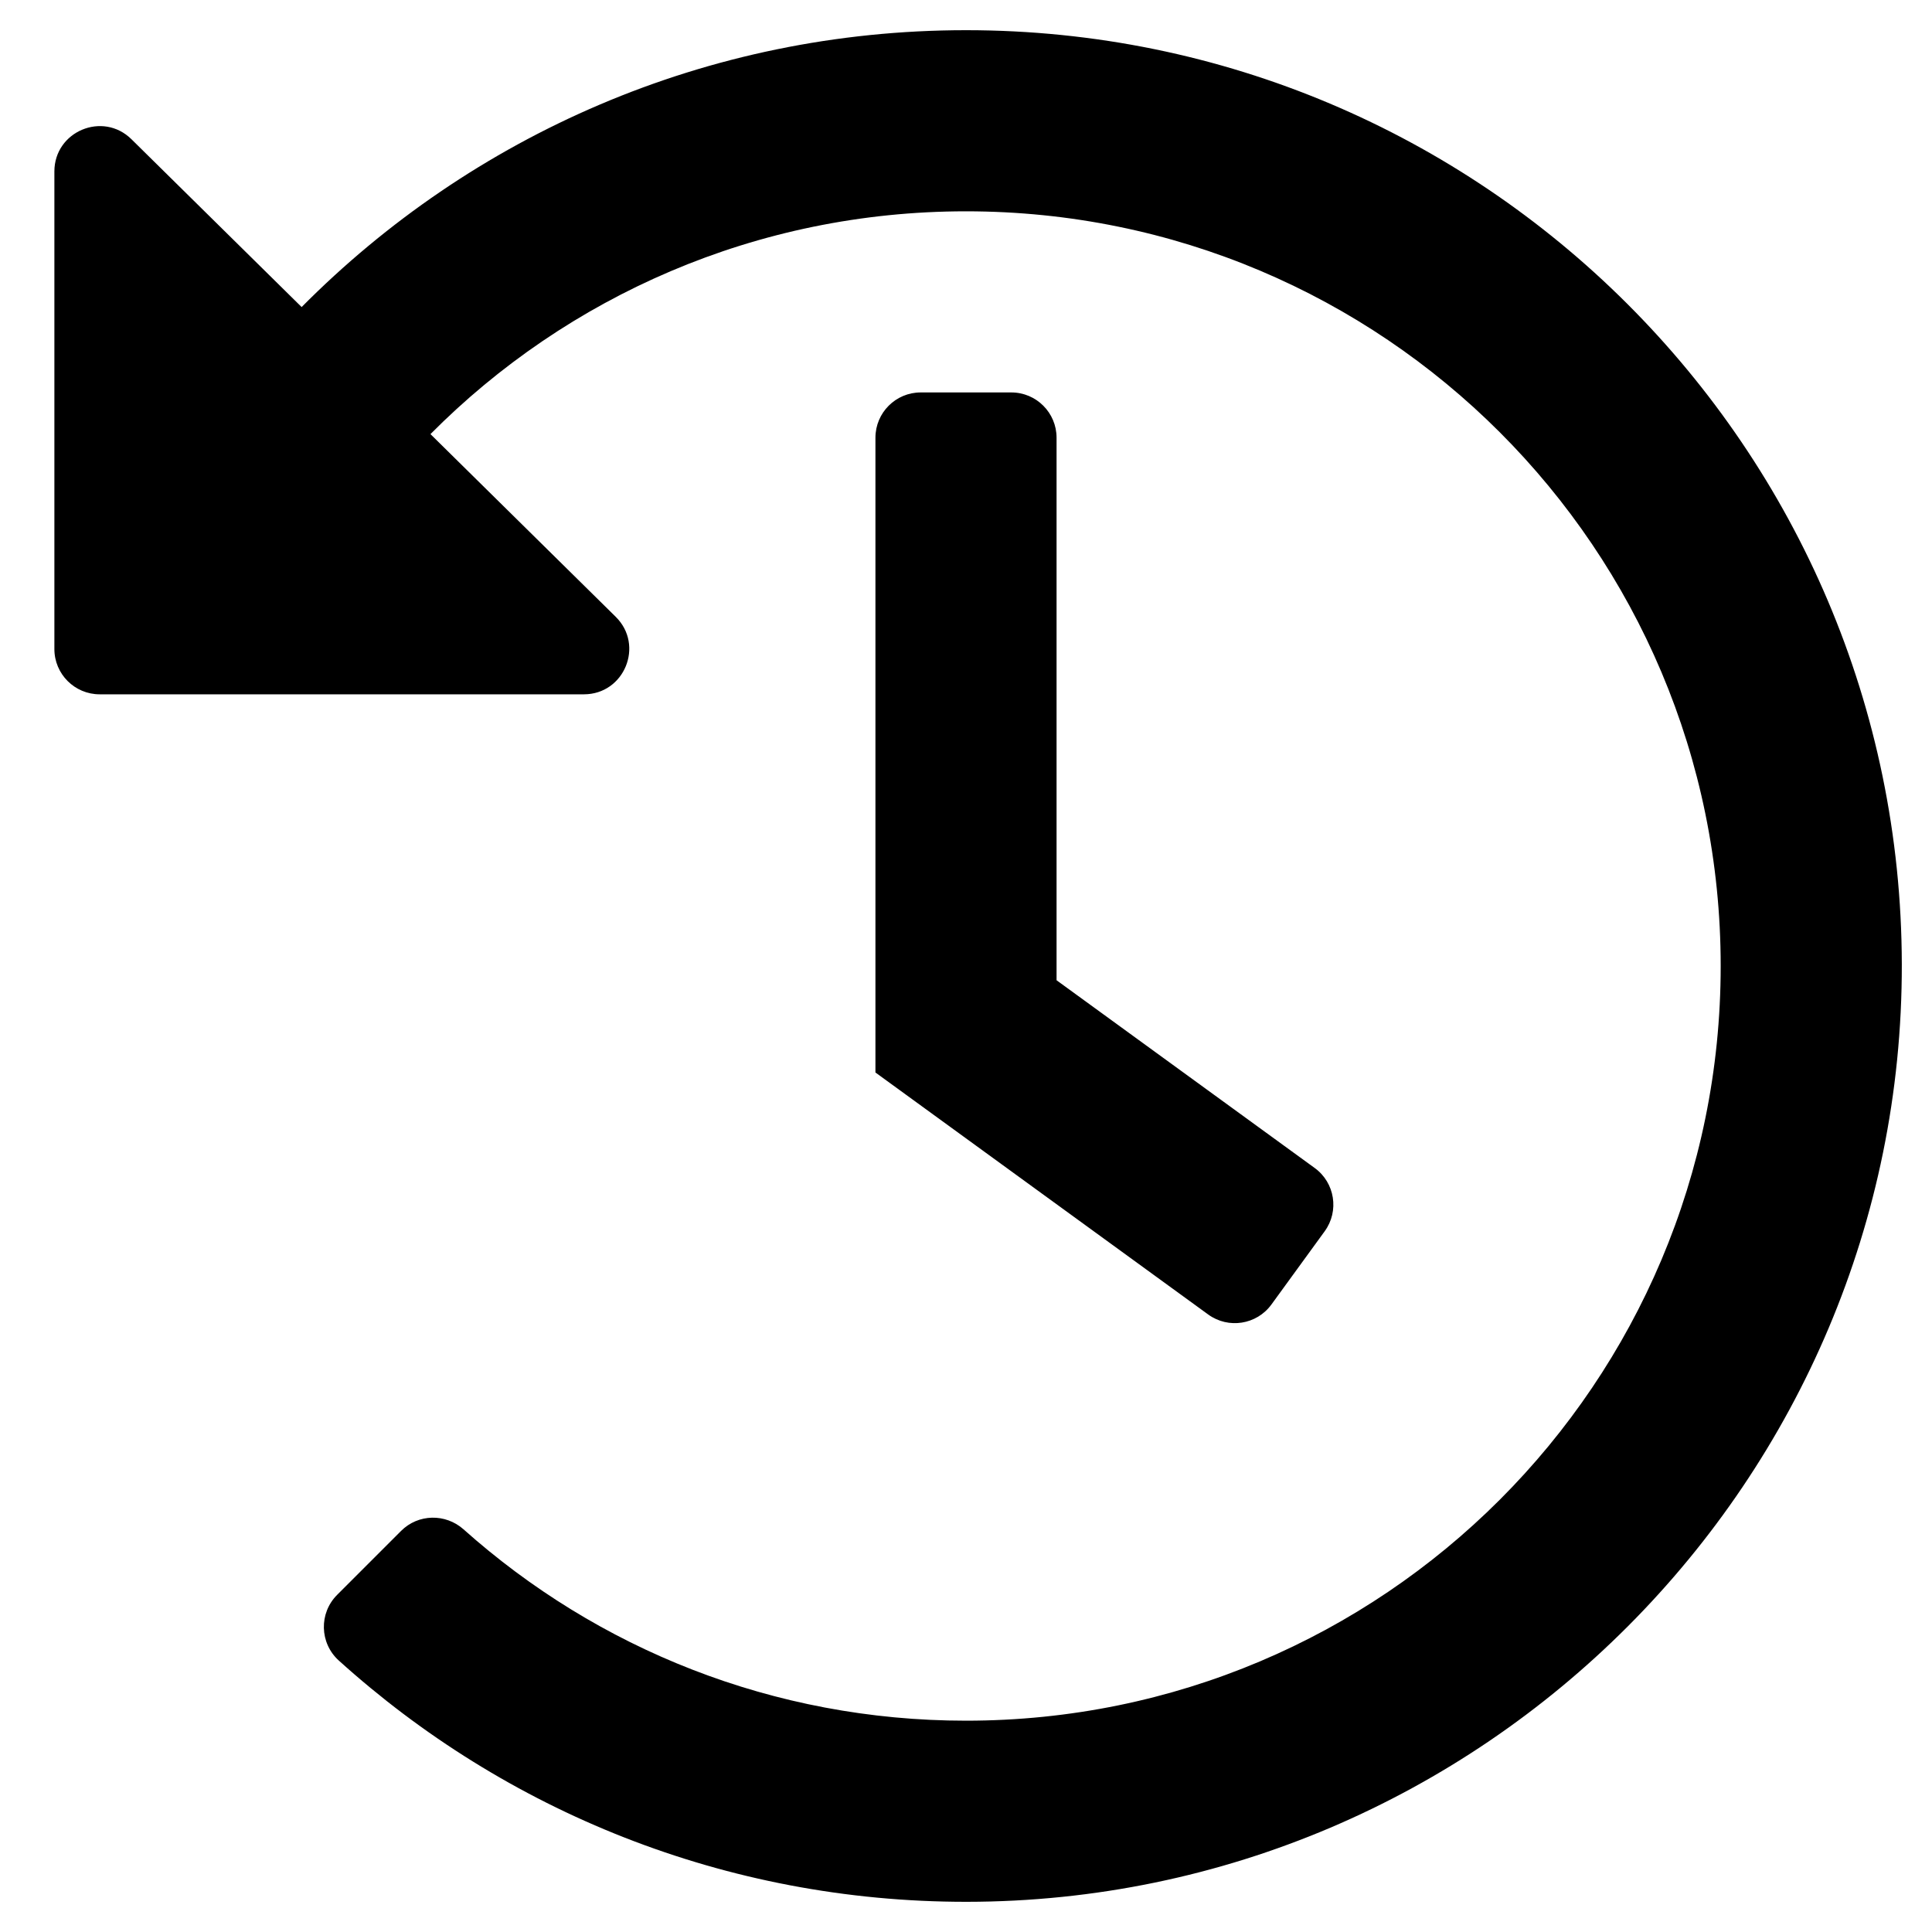
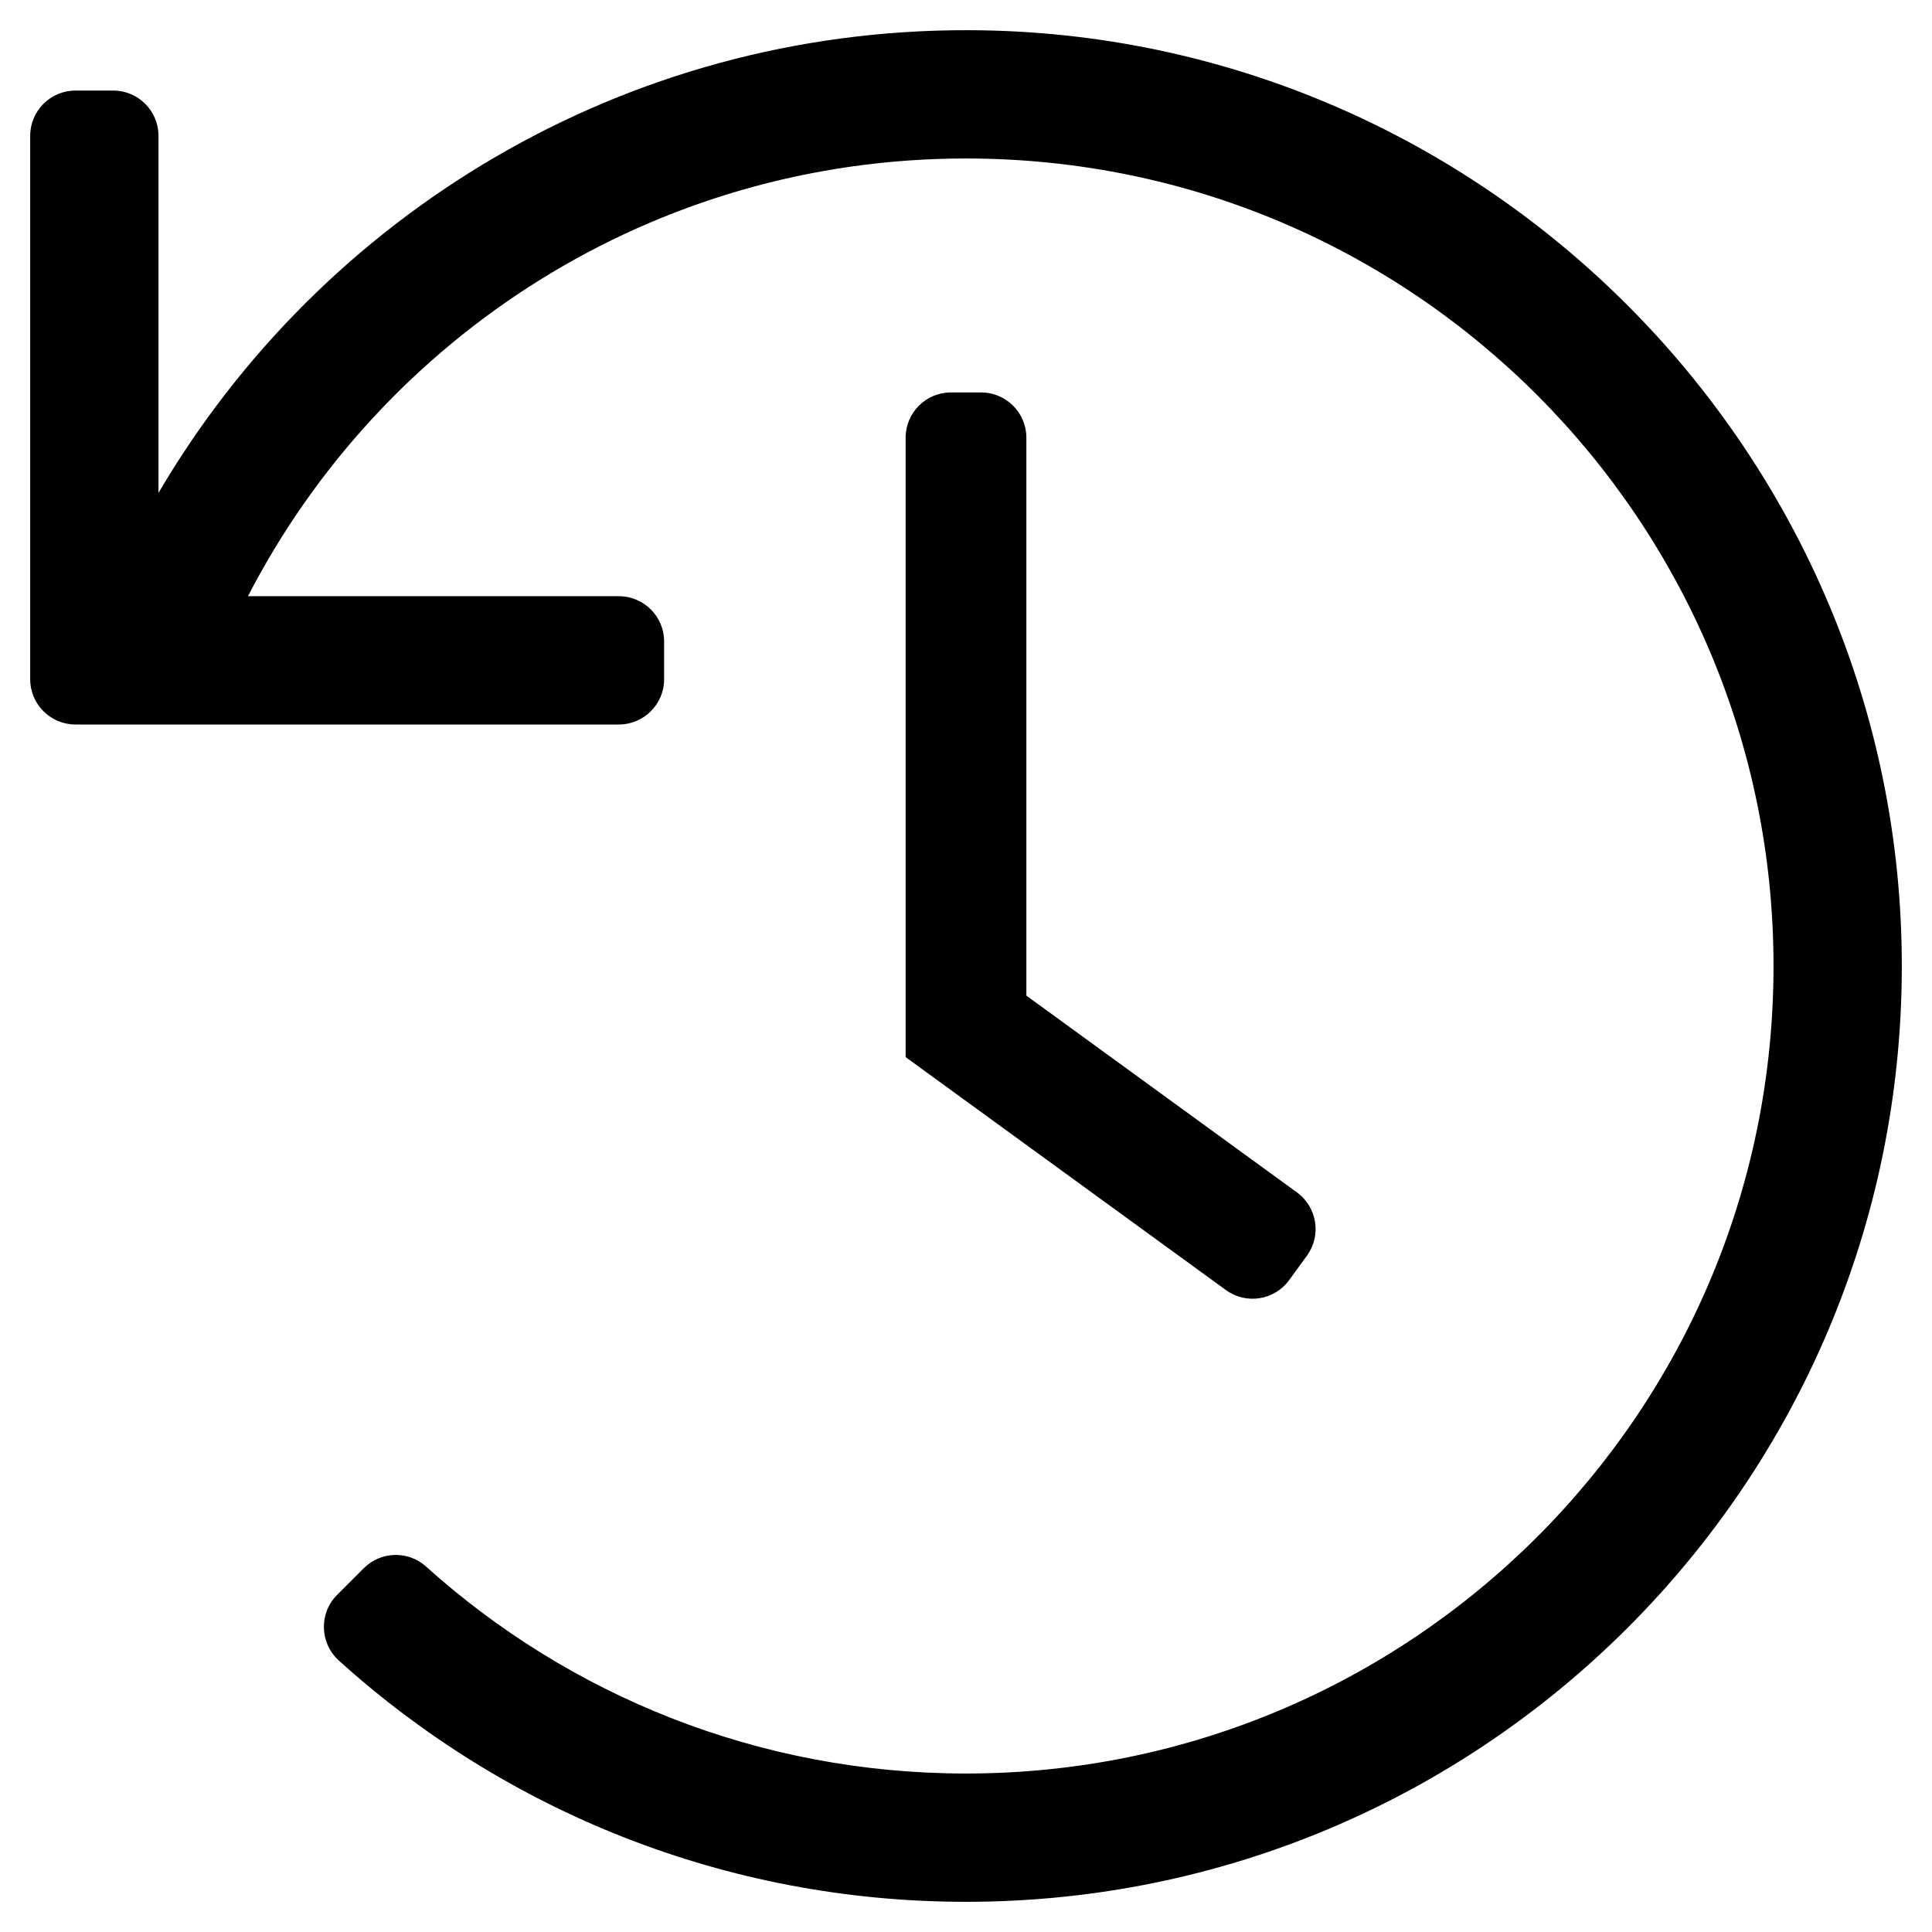
- <svg xmlns="http://www.w3.org/2000/svg" aria-hidden="true" focusable="false" data-prefix="far" data-icon="history" class="svg-inline--fa fa-history fa-w-16" role="img" viewBox="0 0 512 512">
-   <path fill="currentColor" d="M504 255.532c.252 136.64-111.182 248.372-247.822 248.468-64.014.045-122.373-24.163-166.394-63.942-5.097-4.606-5.3-12.543-.443-17.4l16.96-16.96c4.529-4.529 11.776-4.659 16.555-.395C158.208 436.843 204.848 456 256 456c110.549 0 200-89.468 200-200 0-110.549-89.468-200-200-200-55.52 0-105.708 22.574-141.923 59.043l49.091 48.413c7.641 7.535 2.305 20.544-8.426 20.544H26.412c-6.627 0-12-5.373-12-12V45.443c0-10.651 12.843-16.023 20.426-8.544l45.097 44.474C124.866 36.067 187.15 8 256 8c136.811 0 247.747 110.781 248 247.532zm-167.058 90.173l14.116-19.409c3.898-5.36 2.713-12.865-2.647-16.763L280 259.778V116c0-6.627-5.373-12-12-12h-24c-6.627 0-12 5.373-12 12v168.222l88.179 64.13c5.36 3.897 12.865 2.712 16.763-2.647z" />
+ <svg xmlns="http://www.w3.org/2000/svg" aria-hidden="true" focusable="false" data-prefix="fal" data-icon="history" class="svg-inline--fa fa-history fa-w-16" role="img" viewBox="0 0 512 512">
+   <path fill="currentColor" d="M20 24h10c6.627 0 12 5.373 12 12v94.625C85.196 57.047 165.239 7.715 256.793 8.001 393.18 8.428 504.213 120.009 504 256.396 503.786 393.181 392.834 504 256 504c-63.926 0-122.202-24.187-166.178-63.908-5.113-4.618-5.354-12.561-.482-17.433l7.069-7.069c4.503-4.503 11.749-4.714 16.482-.454C150.782 449.238 200.935 470 256 470c117.744 0 214-95.331 214-214 0-117.744-95.331-214-214-214-82.862 0-154.737 47.077-190.289 116H164c6.627 0 12 5.373 12 12v10c0 6.627-5.373 12-12 12H20c-6.627 0-12-5.373-12-12V36c0-6.627 5.373-12 12-12zm321.647 315.235l4.706-6.47c3.898-5.36 2.713-12.865-2.647-16.763L272 263.853V116c0-6.627-5.373-12-12-12h-8c-6.627 0-12 5.373-12 12v164.147l84.884 61.734c5.36 3.899 12.865 2.714 16.763-2.646z" />
</svg>
